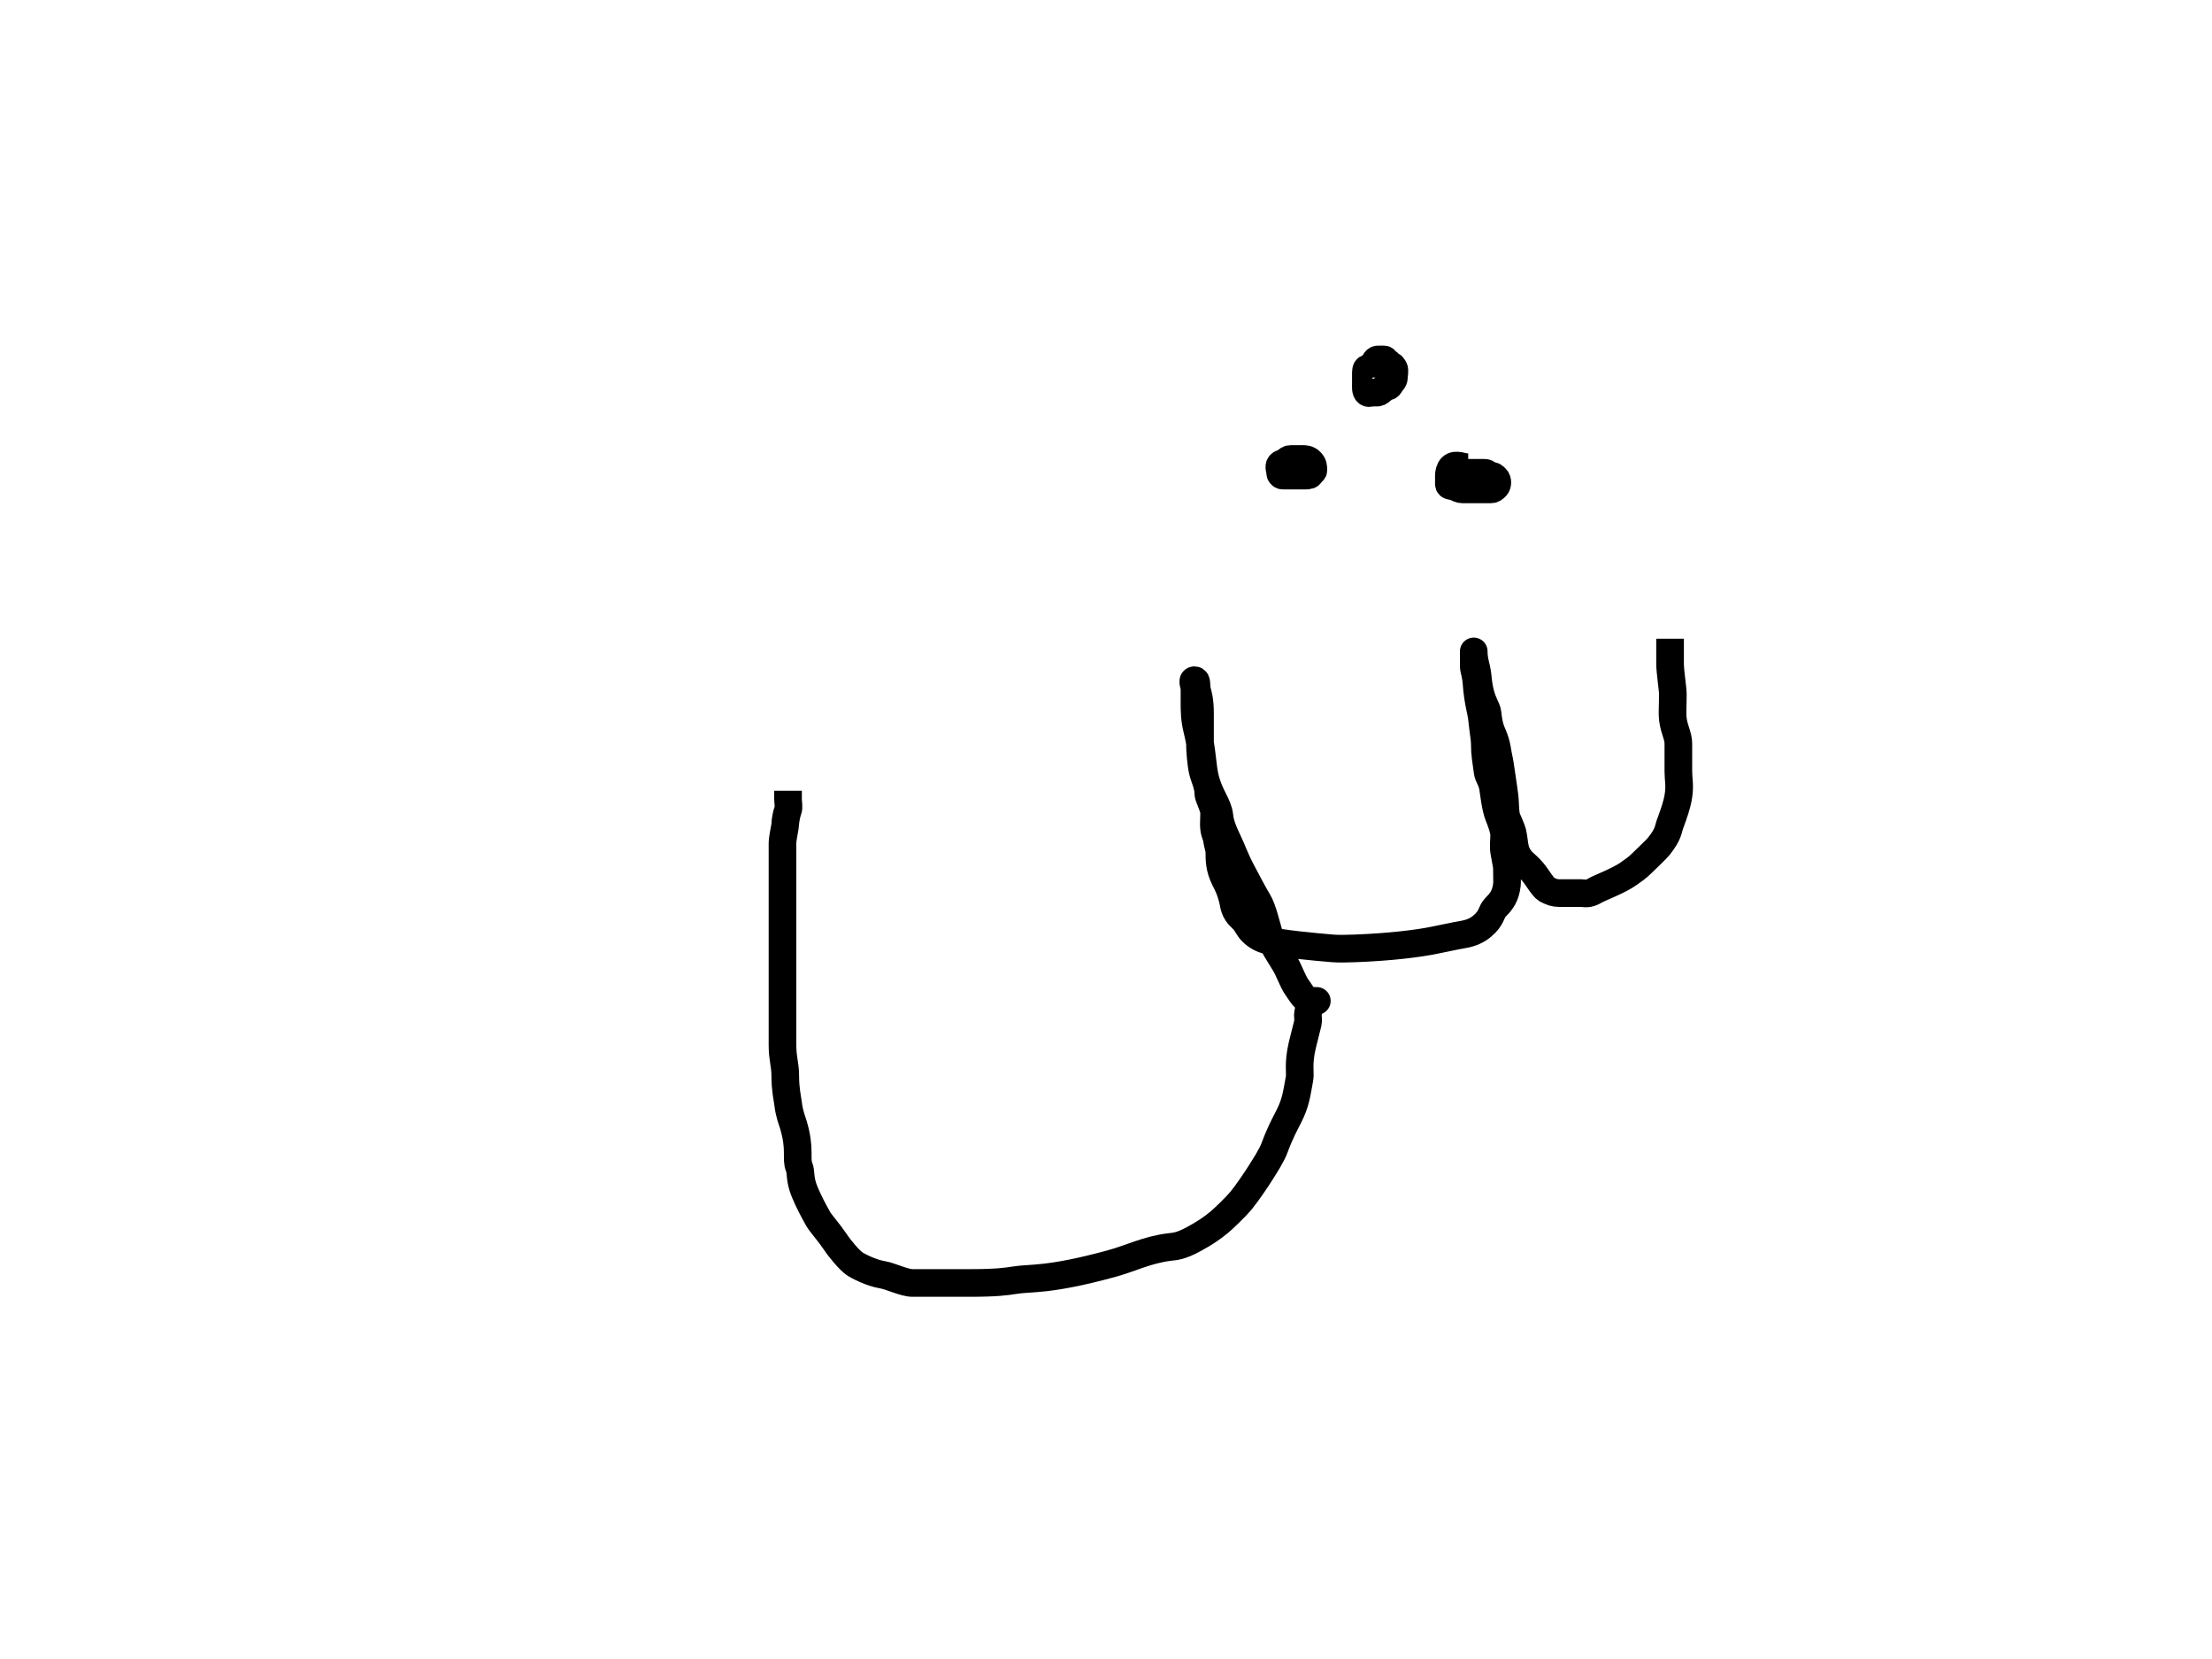
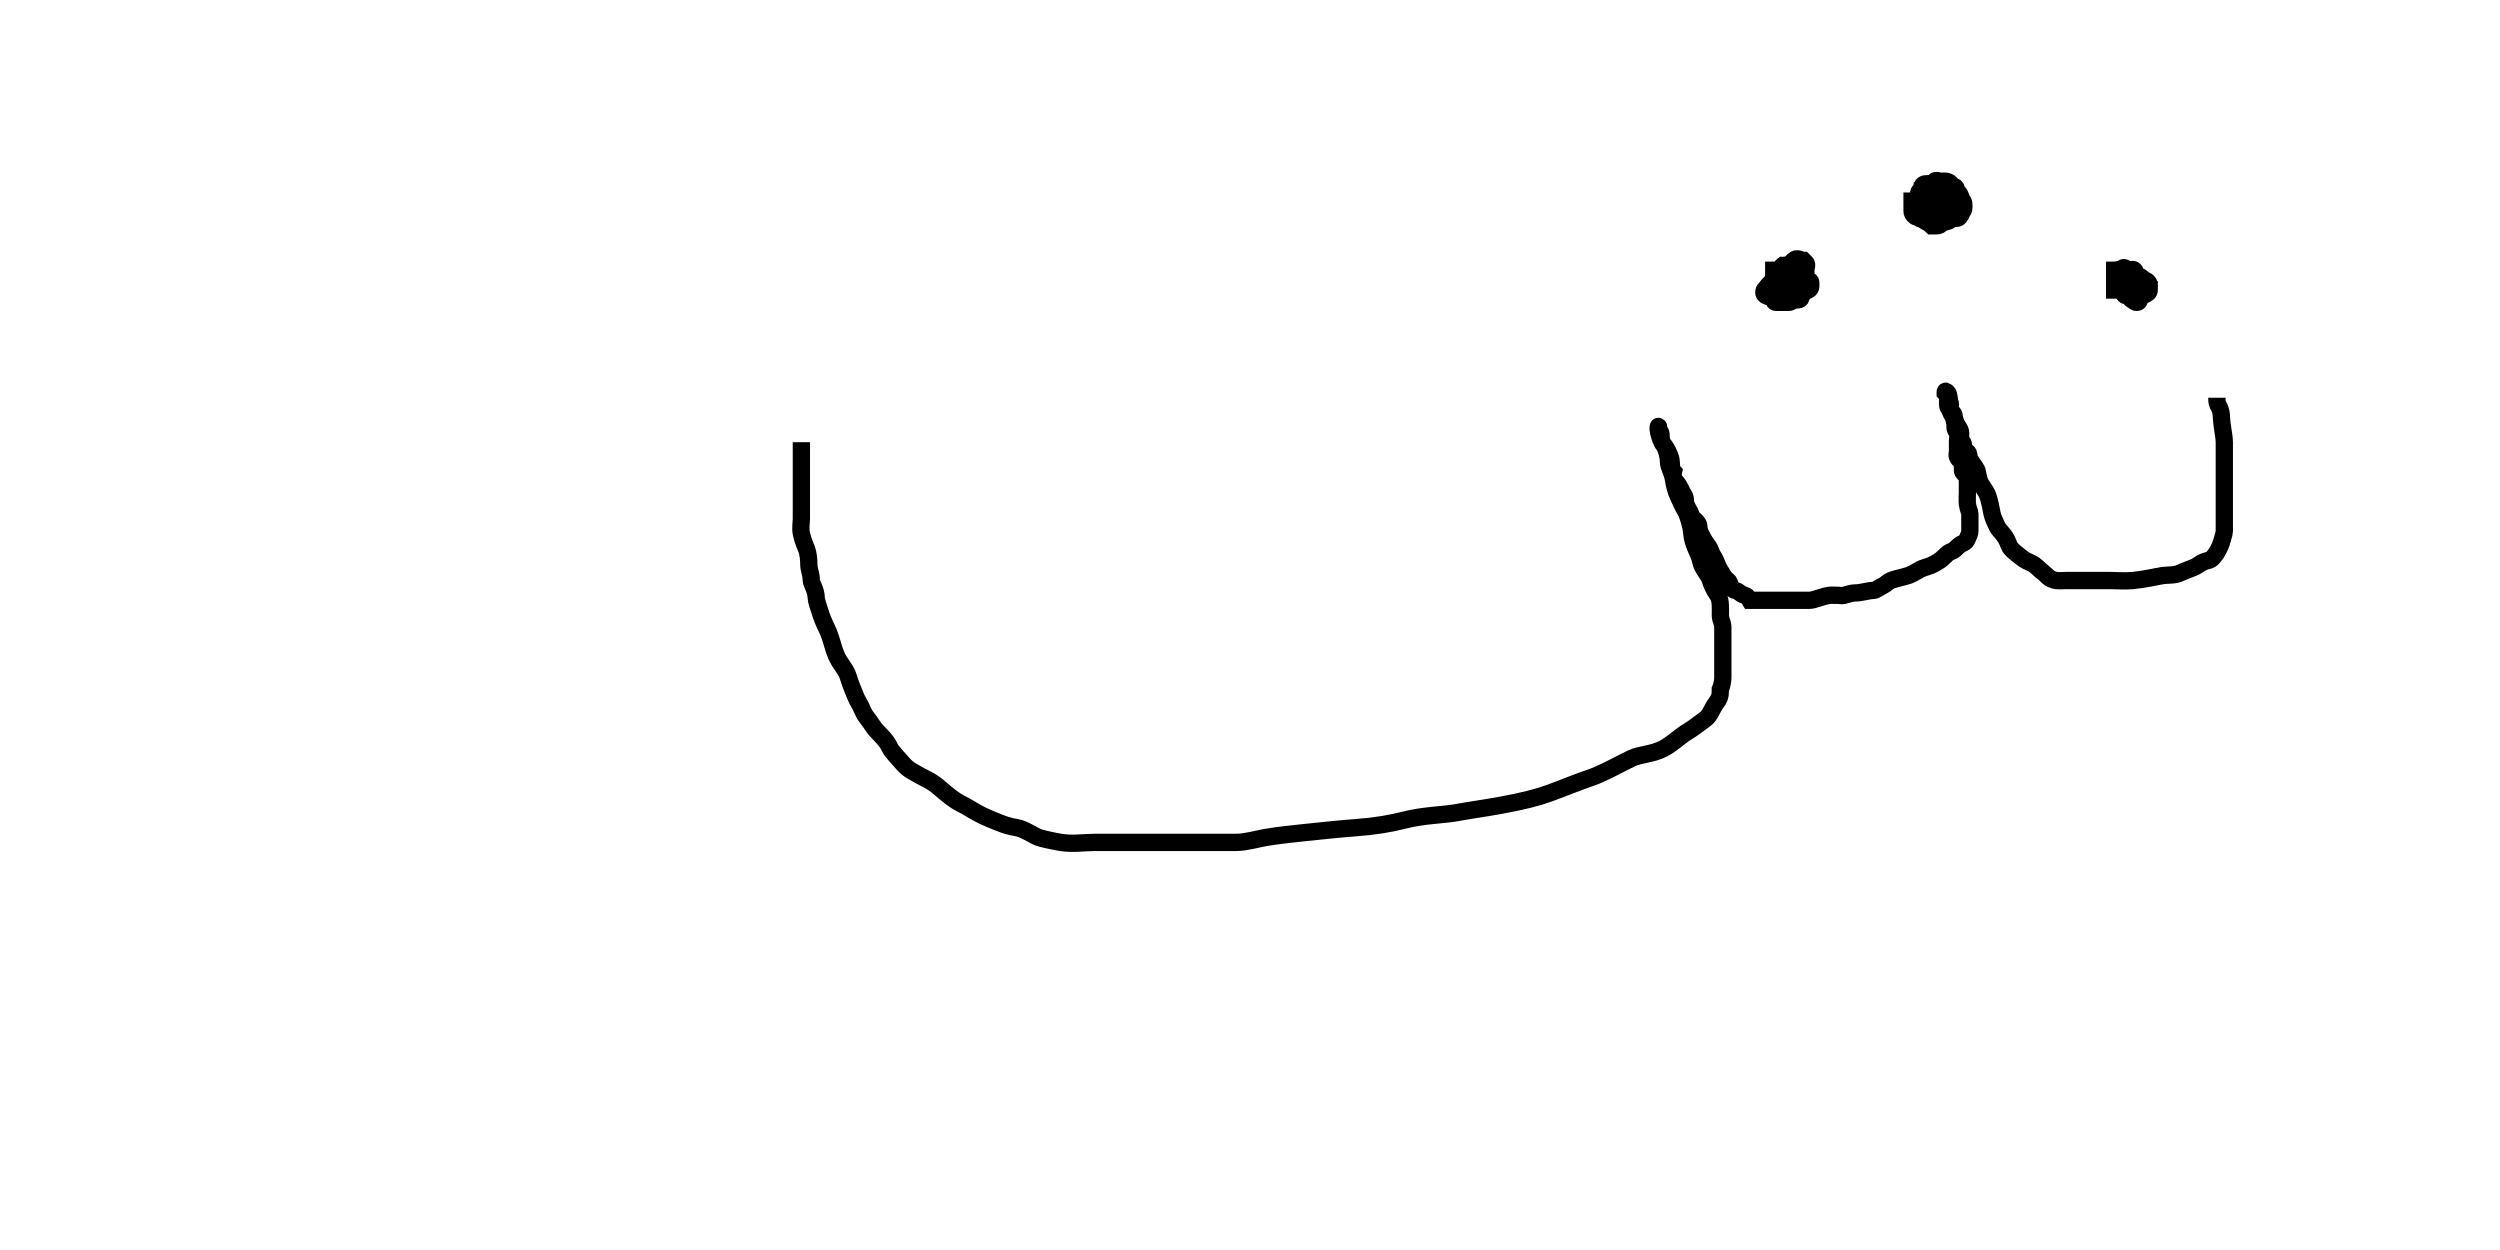
- <svg xmlns="http://www.w3.org/2000/svg" width="800" height="600">
-   <g>
-     <path d="m604,231c0,2 0,5 0,9c0,3 1,9 1,11c0,5 -0.244,7.015 0,9c0.504,4.092 2,6 2,9c0,5 0,8 0,10c0,3 0.641,5.052 0,9c-0.507,3.121 -1.57,6.133 -3,10c-0.776,2.097 -0.412,3.404 -4,8c-0.87,1.115 -5,5 -6,6c-2,2 -3.186,2.693 -5,4c-3.442,2.481 -10.797,5.256 -12,6c-2.69,1.663 -4,1 -5,1c-2,0 -6,0 -8,0c-2,0 -2.693,-0.459 -4,-1c-0.924,-0.383 -1.346,-0.705 -3,-3c-1.307,-1.814 -2.223,-3.724 -6,-7c-1.068,-0.927 -2.486,-2.824 -3,-5c-0.46,-1.946 -0.486,-3.824 -1,-6c-0.23,-0.973 -1.459,-3.693 -2,-5c-0.765,-1.848 -0.493,-5.879 -1,-9c-0.16,-0.987 -0.519,-4.039 -1,-7c-0.507,-3.121 -0.54,-4.053 -1,-6c-0.514,-2.176 -0.469,-4.304 -2,-8c-0.541,-1.307 -1.498,-2.926 -2,-8c-0.197,-1.99 -1.982,-3.712 -3,-9c-0.567,-2.946 -0.486,-4.824 -1,-7c-0.46,-1.946 -1,-4 -1,-6c0,-1 0,0 0,1c0,1 0,2 0,4c0,1 0.787,3.008 1,6c0.501,7.053 1.704,10.015 2,13c0.502,5.074 1,7 1,9c0,4 0.496,5.908 1,10c0.244,1.985 1.493,2.879 2,6c0.16,0.987 0.852,7.228 2,10c0.541,1.307 2,5 2,7c0,2 -0.32,4.026 0,6c0.507,3.121 1,5 1,6c0,3 0.122,5.008 0,6c-0.504,4.092 -2,6 -4,8c-2,2 -1.161,3.796 -5,7c-1.717,1.433 -3.879,2.493 -7,3c-0.987,0.16 -1.927,0.321 -10,2c-5.955,1.239 -15.971,2.5 -29,3c-2.998,0.115 -6.007,0.165 -8,0c-6.062,-0.502 -19.072,-1.691 -24,-3c-3.056,-0.812 -5.173,-2.853 -6,-4c-1.307,-1.814 -1.324,-2.52 -3,-4c-2.703,-2.386 -2.77,-5.027 -3,-6c-1.028,-4.353 -2,-6 -3,-8c-2,-4 -2,-7 -2,-10c0,-1 -0.493,-1.879 -1,-5c-0.16,-0.987 -1,-2 -1,-5c0,-2 0.23,-4.027 0,-5c-0.514,-2.176 -2,-5 -2,-6c0,-3 -1.486,-5.824 -2,-8c-0.689,-2.92 -1,-8 -1,-9c0,-6 0,-9 0,-12c0,-5 -0.77,-7.027 -1,-8c-0.514,-2.176 0,-4 -1,-4c-1,0 0,2 0,3c0,1 0,3 0,5c0,3 0,6 1,10c2,8 1.691,13.072 3,18c1.623,6.113 4.496,8.908 5,13c0.122,0.992 0.221,3.319 3,9c1.584,3.239 2.493,6.234 5,11c1.679,3.191 4.513,8.594 6,11c1.663,2.69 3.131,9.129 4,12c1.045,3.451 4.19,7.882 6,11c1.122,1.934 2.693,6.186 4,8c1.654,2.295 1.586,2.586 3,4c0.707,0.707 2,1 3,1c1,0 2,0 1,0c-1,0 -1.77,0.027 -2,1c-0.514,2.176 -1,3 -1,4c0,1 0.23,2.027 0,3c-0.514,2.176 -1.273,4.922 -2,8c-1.625,6.882 -0.622,10.036 -1,12c-1.018,5.288 -1.217,8.591 -4,14c-1.294,2.515 -3.148,5.943 -5,11c-1.088,2.969 -3.513,6.594 -5,9c-1.663,2.69 -5.207,7.813 -7,10c-2.286,2.788 -6.906,7.103 -8,8c-2.788,2.286 -5.08,3.848 -9,6c-5.111,2.806 -7.015,2.756 -9,3c-8.184,1.008 -13.977,4.081 -21,6c-22.929,6.265 -29.077,5.039 -35,6c-3.121,0.507 -7,1 -16,1c-8,0 -14,0 -21,0c-3,0 -7.879,-2.493 -11,-3c-3.948,-0.641 -8.853,-3.173 -10,-4c-1.814,-1.307 -5,-5 -7,-8c-2,-3 -5.303,-6.769 -6,-8c-2.031,-3.588 -3.62,-6.669 -5,-10c-1.951,-4.711 -1.144,-6.934 -2,-9c-1.21,-2.922 0.565,-6.315 -2,-15c-0.633,-2.144 -1.496,-3.908 -2,-8c-0.244,-1.985 -1,-5 -1,-10c0,-4 -1,-6 -1,-11c0,-1 0,-3 0,-6c0,-2 0,-6 0,-8c0,-2 0,-7 0,-10c0,-4 0,-6 0,-7c0,-4 0,-6 0,-7c0,-3 0,-4 0,-7c0,-2 0,-4 0,-9c0,-4 0,-7 0,-11c0,-2 0,-4 0,-8c0,-2 1,-6 1,-7c0,-1 0.459,-3.693 1,-5c0.383,-0.924 0,-3 0,-4l0,-1l0,-1l0,-1" id="svg_80" stroke-width="10" stroke="#000" fill="none" />
-     <path id="svg_81" d="m483,360" opacity="NaN" stroke-width="10" stroke="#000" fill="none" />
-     <path d="m463,170c0,1 0,2 1,2c2,0 3,0 4,0c3,0 4.293,-0.293 5,-1c0.707,-0.707 2,0 2,-1c0,-1 0,-2 -1,-3c-1,-1 -2,-1 -3,-1c-1,0 -3,0 -4,0c-1,0 -1.293,0.293 -2,1c-0.707,0.707 -1.293,0.293 -2,1c-0.707,0.707 0,2 0,3c0,1 1,1 3,1c1,0 2,0 3,0c1,0 2,0 3,0c1,0 2,0 2,-1l0,-1" id="svg_82" stroke-width="10" stroke="#000" fill="none" />
-     <path d="m531,169c-2,0 -4.586,-1.414 -6,0c-0.707,0.707 -1,2 -1,3c0,1 0,2 0,3c0,1 1.076,0.617 2,1c1.307,0.541 2,1 3,1c1,0 2,0 3,0c2,0 3,0 4,0c1,0 2,0 3,0c1,0 1.293,-0.293 2,-1c0.707,-0.707 0.707,-2.293 0,-3c-0.707,-0.707 -1,-1 -2,-1c-1,0 -1,-1 -2,-1c-1,0 -2,0 -3,0c-1,0 -2,0 -3,0l-1,0l-1,0" id="svg_83" stroke-width="10" stroke="#000" fill="none" />
-     <path stroke="#000" d="m496.373,132.179c-0.596,0 -1.193,1.089 -1.789,1.089c-0.596,0 -0.596,1.089 -0.596,2.179c0,1.089 0,2.179 0,3.268c0,1.089 -0.183,2.679 0.596,3.268c0.551,0.417 1.193,0 1.789,0c0.596,0 1.193,0 1.789,0c0.596,0 1.01,-0.5 1.789,-1.089c0.551,-0.417 1.193,-1.089 1.789,-1.089c0.596,0 0.771,-0.319 1.193,-1.089c0.422,-0.77 1.193,-1.089 1.193,-2.179c0,-1.089 0.422,-2.498 0,-3.268c-0.422,-0.77 -0.596,-1.089 -1.193,-1.089c-0.596,0 -0.596,-1.089 -1.193,-1.089c-0.596,0 -0.596,-1.089 -1.193,-1.089c-0.596,0 -1.193,0 -1.789,0c-0.596,0 -1.483,-0.192 -1.789,2.179c-0.137,1.06 -0.596,2.179 -0.596,3.268l0,1.089" id="svg_84" stroke-width="10" fill="none" />
+ <svg xmlns="http://www.w3.org/2000/svg" width="1012" height="506">
+   <g id="Layer_1">
+     <text xml:space="preserve" text-anchor="start" font-family="Noto Sans JP" font-size="200" id="svg_4" y="330.4" x="219" stroke-width="0" stroke="#000" fill="#000000" />
+     <path fill="none" stroke="#000" id="svg_6" d="m897.4,161c0,2 0,2 1,4c1,2 0.756,4.015 1,6c0.504,4.092 1,6 1,8c0,3 0,5 0,8c0,4 0,5 0,7c0,1 0,4 0,6c0,3 0,4 0,7c0,1 0,4 0,4c0,2 0,3 0,4c0,1 -0.77,3.027 -1,4c-0.514,2.176 -2.293,5.293 -3,6c-0.707,0.707 -0.824,1.486 -3,2c-0.973,0.23 -2.186,0.693 -4,2c-1.147,0.827 -5,2 -7,3c-2,1 -5.026,0.68 -7,1c-3.121,0.507 -6.926,1.498 -12,2c-2.985,0.296 -7,0 -9,0c-4,0 -7,0 -10,0c-4,0 -6,0 -8,0c-1,0 -3.013,0.16 -4,0c-3.121,-0.507 -3.853,-2.173 -5,-3c-1.814,-1.307 -3,-3 -5,-4c-2,-1 -2.212,-0.714 -5,-3c-2.187,-1.793 -3.459,-2.693 -4,-4c-0.765,-1.848 -1.173,-2.853 -2,-4c-1.307,-1.814 -2.459,-2.693 -3,-4c-0.765,-1.848 -1.486,-2.824 -2,-5c-0.46,-1.946 -0.852,-5.228 -2,-8c-0.541,-1.307 -2.459,-3.693 -3,-5c-0.383,-0.924 -1,-4 -1,-4c0,-1 -1.824,-3.098 -3,-5c-0.526,-0.851 -0.149,-2.474 -1,-3c-1.902,-1.176 -1.293,-3.293 -2,-4c-1.414,-1.414 -0.235,-3.152 -1,-5c-0.541,-1.307 -1.486,-1.824 -2,-4c-0.23,-0.973 -1.486,-1.824 -2,-4c-0.23,-0.973 0.383,-2.076 0,-3c-0.541,-1.307 -0.293,-3.293 -1,-4c-0.707,-0.707 -1,-1 -1,0c0,0 1,1 1,2c0,1 0,2 0,3c0,1 1.293,2.293 2,3c1.414,1.414 0,3 1,4c0,0 0,1 0,2c0,1 0.293,1.293 1,2c0.707,0.707 0,2 0,3c0,1 0,1 0,2c0,1 0,2 0,3c0,0 -0.383,1.076 0,2c0.541,1.307 2,2 2,2c0,1 0,2 0,3c0,1 0,1 1,2c1,1 1,2 1,3c0,0 0,1 0,2c0,1 0,2 0,2c0,1 -0.16,4.013 0,5c0.507,3.121 1,3 1,4c0,1 0,2 0,3c0,0 0,1 0,2c0,1 0,2 0,2c0,1 -0.459,1.693 -1,3c-0.383,0.924 -0.693,1.459 -2,2c-1.848,0.765 -2.693,2.459 -4,3c-1.848,0.765 -2,1 -3,2c-2,2 -2.797,2.256 -4,3c-2.69,1.663 -4.31,1.337 -7,3c-1.203,0.744 -3.043,1.71 -4,2c-3.451,1.045 -5.152,1.235 -7,2c-1.307,0.541 -2.076,1.617 -3,2c-1.307,0.541 -3,2 -4,2c-2,0 -5,1 -7,1c-2,0 -2.824,0.486 -5,1c-0.973,0.23 -2,0 -2,0c-2,0 -3.013,-0.16 -4,0c-3.121,0.507 -6,2 -8,2c-5,0 -8,0 -12,0c-3,0 -5,0 -6,0c-2,0 -2,0 -3,0c-1,0 -2,0 -3,0c0,0 -1.027,-1.77 -2,-2c-2.176,-0.514 -2.054,-1.54 -4,-2c-2.176,-0.514 -1.853,-3.173 -3,-4c-1.814,-1.307 -2.173,-2.853 -3,-4c-1.307,-1.814 -1.693,-4.186 -3,-6c-0.827,-1.147 -0.693,-2.186 -2,-4c-1.654,-2.295 -2,-3 -3,-5c-1,-2 -0.474,-3.149 -1,-4c-1.176,-1.902 -2.486,-1.824 -3,-4c-0.23,-0.973 -0.918,-1.387 -2,-4c-0.383,-0.924 0.307,-2.186 -1,-4c-0.827,-1.147 -1.419,-3.419 -3,-5c-1.581,-1.581 -1,-4 -1,-4c-1,-1 -0.77,-4.027 -1,-5c-0.514,-2.176 -2,-5 -3,-6c-1,-1 -1,-3 -1,-4c0,-1 -1,-2 -1,-3c0,-1 -0.46,0.053 0,2c0.514,2.176 1.173,3.853 2,5c1.307,1.814 2,5 2,7c0,2 1.493,3.879 2,7c0.32,1.974 1,5 2,7c1,2 1.824,4.098 3,6c0.526,0.851 1.486,3.824 2,6c0.46,1.946 0.42,4.086 1,6c1.045,3.451 2.68,6.026 3,8c0.507,3.121 3.486,5.824 4,8c0.23,0.973 1.346,3.705 3,6c1.307,1.814 1,6 1,8c0,2 1,3 1,5c0,1 0,2 0,4c0,1 0,3 0,5c0,1 0,4 0,6c0,1 0,2 0,5c0,3 -1,5 -1,5c0,3 -0.346,3.705 -2,6c-1.307,1.814 -2.186,4.693 -4,6c-2.295,1.654 -5.066,3.878 -7,5c-3.118,1.81 -6.259,4.998 -10,7c-4.496,2.406 -9.277,2.228 -13,4c-4.515,2.149 -11.876,6.343 -17,8c-3.923,1.269 -10.061,3.825 -16,6c-5.057,1.852 -10.93,3.347 -20,5c-6.956,1.268 -12.017,1.903 -18,3c-5.016,0.919 -13.193,0.986 -21,3c-5.214,1.345 -12.018,2.504 -19,3c-7.053,0.501 -15.029,1.409 -21,2c-5.074,0.502 -11.065,1.199 -16,2c-3.121,0.507 -8,2 -12,2c-4,0 -8,0 -14,0c-6,0 -12,0 -25,0c-7,0 -12,0 -18,0c-5,0 -9.065,0.801 -14,0c-3.121,-0.507 -8.076,-1.617 -9,-2c-2.613,-1.082 -5.879,-3.493 -9,-4c-1.974,-0.32 -4.228,-0.852 -7,-2c-1.307,-0.541 -4.159,-1.611 -7,-3c-3.239,-1.584 -5,-3 -9,-5c-2,-1 -5.297,-3.614 -8,-6c-3.353,-2.96 -6.066,-3.878 -8,-5c-3.118,-1.81 -4.614,-2.297 -7,-5c-1.48,-1.676 -4.617,-5.076 -5,-6c-1.624,-3.92 -5.513,-6.594 -7,-9c-1.663,-2.69 -3.144,-3.934 -4,-6c-1.21,-2.922 -2.144,-3.934 -3,-6c-1.21,-2.922 -2.131,-5.129 -3,-8c-1.045,-3.451 -3.289,-4.868 -5,-9c-1.21,-2.922 -1.79,-6.078 -3,-9c-0.856,-2.066 -2,-4 -3,-7c-1,-3 -2,-6 -2,-7c0,-3 -2,-6 -2,-7c0,-3 -1,-4 -1,-7c0,-1 -0.144,-3.934 -1,-6c-1.21,-2.922 -1.486,-3.824 -2,-6c-0.46,-1.946 0,-5 0,-6c0,-3 0,-5 0,-7c0,-1 0,-3 0,-4c0,-1 0,-3 0,-4c0,-1 0,-3 0,-4c0,-1 0,-2 0,-3c0,-1 0,-2 0,-4c0,-1 0,-1 0,-2l0,-1l0,-1l0,-1" stroke-width="7" />
+     <path stroke-width="7" d="m864,117.4c1,0 2,0 2,0c0,1 0,1 -1,1c-1,0 -1,-1 -1,-1c0,-1 -0.707,-2.293 0,-3c0.707,-0.707 2,0 2,1c0,0 0.293,0.293 1,1c0.707,0.707 -1,1 -1,1c-1,0 -2.293,0.707 -3,0c-0.707,-0.707 0.293,-1.293 1,-2c0.707,-0.707 1,-1 2,-1c0,0 1.293,-0.707 2,0c0.707,0.707 0,2 0,3c0,0 0,1 -1,1c-1,0 -1,0 -2,0c-1,0 -1,-1 -2,-1c0,0 -1,0 -1,-1c0,0 0,-1 0,-2c0,0 0,-1 0,-1c1,0 2,-1 3,-1c1,0 1.293,-0.707 2,0c0.707,0.707 1,1 1,1c1,0 2,1 2,2c0,0 0,1 0,2c0,0 0,1 -1,1c-1,0 -2,0 -3,0c0,0 -1.293,0.707 -2,0c-0.707,-0.707 -1,-1 -1,-1c0,-1 0,-2 0,-3c0,-1 -0.707,-1.293 0,-2c0.707,-0.707 2,0 3,0c0,0 1,1 2,1c0,0 0.293,0.293 1,1c0.707,0.707 1,1 1,1c0,1 0,2 0,2c0,1 -0.693,1.459 -2,2c-0.924,0.383 -2,0 -2,0c-1,0 -2,0 -3,0c-1,0 -1,-1 -1,-2c0,0 -0.293,-0.293 -1,-1c-0.707,-0.707 0.293,-1.293 1,-2c0.707,-0.707 0,-1 1,-1c1,0 0.293,1.293 1,2c0.707,0.707 1.293,0.293 2,1c0.707,0.707 0,1 0,2c0,1 0,2 0,3c0,0 0,1 -1,1c-1,0 -1.076,-0.617 -2,-1c-1.307,-0.541 -0.293,-2.293 -1,-3c-0.707,-0.707 -1,-1 -1,-1c-1,-1 -0.617,-2.076 -1,-3c-0.541,-1.307 -1,-1 -1,-2c0,-1 -0.707,-2.293 0,-3c0.707,-0.707 1.293,0.293 2,1c0.707,0.707 1,1 1,2c0,0 1,1 1,1c1,0 1,1 1,2c0,1 0,2 0,2c-1,0 -2,0 -2,0c-1,0 -2,0 -3,0c-1,0 -2,0 -3,0c0,0 0,-1 0,-2c0,-1 0,-2 0,-2c1,0 2,0 2,0c1,0 0.693,1.459 2,2c0.924,0.383 2,0 2,1c0,1 0,1 0,2c0,1 -1.293,1.707 -2,1c-0.707,-0.707 0,-2 0,-2c-1,0 -1.293,-0.293 -2,-1c-0.707,-0.707 0,-2 -1,-3c0,0 -1,-1 -1,-2c0,-1 0,-2 0,-2c1,0 2.293,-0.707 3,0c0.707,0.707 0.617,1.076 1,2c0.541,1.307 2,1 2,2c0,0 0.459,-0.307 1,1c0.383,0.924 1,1 2,1c1,0 0,0 -1,0c-1,0 -2,0 -2,0c0,-1 -0.293,-1.293 -1,-2c-0.707,-0.707 -1,-1 -1,-2c0,-1 -1,-1 -1,-2c0,0 0.076,-1.383 1,-1c1.307,0.541 2,1 2,1c1,0 1.293,-0.707 2,0c0.707,0.707 0.293,1.293 1,2c0.707,0.707 1,1 1,2l0,0" id="svg_1" stroke="#000" fill="none" />
+     <path stroke-width="7" d="m783,78.4c0,1 0,2 0,3c0,0 0.617,1.076 1,2c0.541,1.307 1,2 2,2c0,0 0.459,-0.307 1,1c0.383,0.924 2.293,1.707 3,1c0.707,-0.707 0.293,-1.293 1,-2c0.707,-0.707 2,-1 2,-2c0,-1 0,-2 0,-2c0,-1 -0.459,-2.693 -1,-4c-0.383,-0.924 -1,-2 -2,-2c0,0 0.176,-1.486 -2,-2c-0.973,-0.23 -2,0 -2,0c-1,0 -2.293,-0.707 -3,0c-0.707,0.707 -1,1 -1,2c0,1 0,2 0,3c0,1 0,2 1,2c1,0 2,0 3,0c0,0 1.824,0.902 3,-1c0.526,-0.851 1,-1 1,-1c0,-1 0,-1 0,-1c0,-1 -2.076,-0.617 -3,-1c-1.307,-0.541 -2,-1 -3,-1c-1,0 -2,0 -2,0c-1,0 -2.293,-0.707 -3,0c-0.707,0.707 -1.293,1.293 -2,2c-0.707,0.707 0,2 0,3c0,1 0.293,0.293 1,1c1.414,1.414 2,3 3,3c1,0 1,0 2,0c1,0 1.293,-0.293 2,-1c0.707,-0.707 1,-1 1,-2c0,0 0.293,-0.293 1,-1c0.707,-0.707 0,-2 0,-3c0,0 -1,0 -1,0c-1,-1 -1,-2 -2,-2c-1,0 -2,0 -2,0c-1,0 -2,0 -2,1c0,1 -0.707,1.293 0,2c0.707,0.707 2,1 2,1c0,1 2,1 3,1c1,0 1.293,0.293 2,1c2.121,2.121 3,0 4,0c1,0 1.383,-1.076 1,-2c-0.541,-1.307 -2,-2 -4,-2c-1,0 -2,0 -2,0c-1,0 -2,0 -3,0c-1,0 -1,0 -2,0c0,0 0.459,0.693 1,2c0.383,0.924 1.076,0.617 2,1c1.307,0.541 2,1 2,1c0,0 1,0 2,0c1,0 2,0 2,1c0,0 0.293,0.293 1,1c0.707,0.707 0.293,1.293 1,2c0.707,0.707 1,-1 1,-2c0,-1 -0.149,-1.474 -1,-2c-1.902,-1.176 -2,-2 -2,-3c0,0 0,-1 -1,-1c0,0 -1.293,0.707 -2,0c-0.707,-0.707 -1,-1 -1,-2c0,0 -1,0 -1,1c0,1 1,1 1,2c0,1 0,2 0,2c1,0 1,1 2,1c1,0 1.459,0.693 2,2c0.383,0.924 0,1 1,1c1,0 1,-1 1,-3c0,0 0,-1 0,-2c0,-1 0,-2 0,-2c0,-1 -0.076,-1.617 -1,-2c-1.307,-0.541 -1,-1 -2,-1c-1,0 -2,0 -3,0c0,0 -0.617,0.076 -1,1c-0.541,1.307 -2.459,1.693 -3,3c-0.765,1.848 0,3 0,3c0,1 0,2 1,3c1,1 3,2 3,2c1,0 3.293,0.293 4,1c0.707,0.707 1,1 2,1c1,0 1.617,-1.076 2,-2c0.541,-1.307 1,-1 1,-3c0,-2 -0.459,-1.693 -1,-3c-0.383,-0.924 -0.693,-2.459 -2,-3c-0.924,-0.383 -2,0 -2,0c0,-1 -1.293,-0.293 -2,-1c-0.707,-0.707 -1.293,-0.293 -2,-1c-0.707,-0.707 -1,-1 -3,-1c-1,0 -1,0 -2,0c-1,0 -2.459,-0.307 -3,1c-0.383,0.924 0,2 0,2c0,0 0,2 0,3c0,1 1,1 1,1c1,0 1,1 2,1c1,0 1,0 2,0c1,0 2,0 3,0c0,0 1,-1 1,-1c0,-1 0,-2 0,-3c0,-1 0,-1 -1,-1c0,0 -1.076,-0.617 -2,-1c-1.307,-0.541 -2,-1 -2,-1c-1,0 -2.293,-0.707 -3,0c-0.707,0.707 -1.493,1.879 -2,5c-0.16,0.987 -0.765,3.152 0,5c0.541,1.307 0.098,2.824 2,4c0.851,0.526 2,1 3,2c0,0 1,0 2,0c1,0 1.293,-0.293 2,-1c0.707,-0.707 1.152,-0.235 3,-1c1.307,-0.541 1,-2 1,-3c0,-1 1,-3 1,-4c0,-1 0.383,-1.076 0,-2c-0.541,-1.307 -1,-2 -1,-2c-2,0 -3,0 -4,0c0,0 -1.459,0.693 -2,2c-0.383,0.924 -0.459,0.693 -1,2c-0.383,0.924 0.076,1.617 1,2c1.307,0.541 2,1 2,1c1,0 2,0 3,0c1,0 1,-1 1,-1c0,-1 1,-1 1,-2c0,-1 -0.459,-0.693 -1,-2c-0.383,-0.924 -1.293,-1.293 -2,-2c-1.414,-1.414 -2.076,0.383 -3,0c-1.307,-0.541 -2,-1 -3,-1c0,0 -1.076,-0.383 -2,0c-1.307,0.541 -2,2 -2,3c0,1 -0.707,1.293 0,2c0.707,0.707 0.293,1.293 1,2c0.707,0.707 1.293,0.293 2,1c0.707,0.707 1,0 2,0c0,0 0.707,-1.293 0,-2c-0.707,-0.707 -1.076,-0.617 -2,-1c-1.307,-0.541 -2,-1 -3,-1c0,0 -1,0 -2,0c-1,0 -2,0 -2,0c0,1 0,4 0,4c0,1 0.293,1.293 1,2c0.707,0.707 1.293,0.293 2,1c0.707,0.707 2,0 3,0l1,0l0,-1" id="svg_5" stroke="#000" fill="none" />
+     <path stroke-width="7" d="m722,110.4c-1,0 -2,0 -2,1c0,1 -1.293,1.293 -2,2c-0.707,0.707 0,4 0,4c0,1 0,2 0,3c0,1 0,2 1,2c1,0 2,0 3,0c0,0 1,0 2,0c1,0 2,-1 3,-1c1,0 2,0 2,-1c0,-1 1,-1 1,-2c0,0 1,0 1,-1c0,0 0,-2 0,-3c0,-1 -1,-1 -1,-1c0,-1 -0.693,-1.459 -2,-2c-0.924,-0.383 -2,-1 -4,-1c-1,0 -2,0 -2,0c-1,0 -2,0 -3,0c-1,0 -1,1 -1,1c0,1 0,2 0,2c0,1 0,2 0,3c0,1 1,1 1,1c1,0 2.293,-0.707 3,0c0.707,0.707 0,1 1,1c1,0 2,0 2,-1c0,0 0.23,-1.027 0,-2c-0.514,-2.176 -0.098,-2.824 -2,-4c-0.851,-0.526 -1,-1 -1,-2c0,0 -1,0 -2,0c-1,0 -2,0 -2,1c0,1 0,3 0,4c0,2 0,3 0,3c0,1 0.293,2.293 1,3c0.707,0.707 2,0 3,0c0,0 1.293,0.707 2,0c0.707,-0.707 0.617,-1.076 1,-2c0.541,-1.307 2,-1 2,-3c0,-1 0.293,-1.293 1,-2c0.707,-0.707 0,-2 0,-3c0,-1 0.707,-1.293 0,-2c-1.414,-1.414 -2,0 -3,0c-1,0 -2.293,-0.707 -3,0c-0.707,0.707 -0.293,0.293 -1,1c-0.707,0.707 -1,1 -1,2c0,1 0.617,1.076 1,2c0.541,1.307 1.474,1.149 2,2c1.176,1.902 2.693,1.459 4,2c0.924,0.383 2,0 3,0c0,0 1.076,0.383 2,0c1.307,-0.541 1,-2 1,-3c0,-1 -1,-1 -3,-1c-1,0 -1,0 -4,0c0,0 -2,0 -3,0c-1,0 -1,0 -2,0c-1,0 -2,0 -3,0c0,0 -1.693,1.186 -3,3c-0.827,1.147 -1,1 -1,2c0,1 0.824,1.486 3,2c0.973,0.23 0.293,0.293 1,1c0.707,0.707 2,0 3,0c1,0 1,0 2,0c1,0 2,-3 2,-4c0,-1 0,-2 0,-3c0,-1 0,-1 0,-2c0,-1 0.707,-2.293 0,-3c-0.707,-0.707 -1.293,0.707 -2,0c-0.707,-0.707 0,-2 -1,-2c0,0 -1.293,1.293 -2,2c-1.414,1.414 0,3 0,4c0,0 0.293,0.293 1,1c0.707,0.707 1,1 1,1c0,1 0.293,1.293 1,2c0.707,0.707 2,0 3,0c0,0 1,0 2,0c1,0 1.617,-2.076 2,-3c0.541,-1.307 1,-2 1,-3c0,-1 0,-2 0,-2c0,-1 0.707,-2.293 0,-3c-0.707,-0.707 -1,-1 -1,-1c-1,0 -2.586,-1.414 -4,0c-0.707,0.707 -0.293,0.293 -1,1c-0.707,0.707 -0.617,1.076 -1,2c-0.541,1.307 -2,2 -2,3c0,2 0,2 0,3c0,1 -0.707,1.293 0,2c0.707,0.707 1,1 2,1c1,0 2,0 3,0c1,0 2,0 3,0c0,0 1,0 1,-1c0,-1 0,-2 0,-3c0,0 0,-1 0,-2c0,-1 0,-2 -1,-2c0,0 -0.824,0.902 -2,-1c-0.526,-0.851 -2,-1 -2,-1c-1,0 -2,0 -3,0c-1,0 -1.459,-0.307 -2,1c-0.383,0.924 -1,1 -1,1c0,1 0,2 0,3c0,1 -0.459,0.693 -1,2c-0.383,0.924 0,2 0,3c0,0 -0.707,1.293 0,2c0.707,0.707 2.293,0.707 3,0c0.707,-0.707 1,-2 1,-3c0,-3 0,-3 0,-4c0,-1 0.707,-2.293 0,-3c-0.707,-0.707 -1,0 -2,0c-1,0 -2,0 -3,0l0,1" id="svg_7" stroke="#000" fill="none" />
  </g>
</svg>
